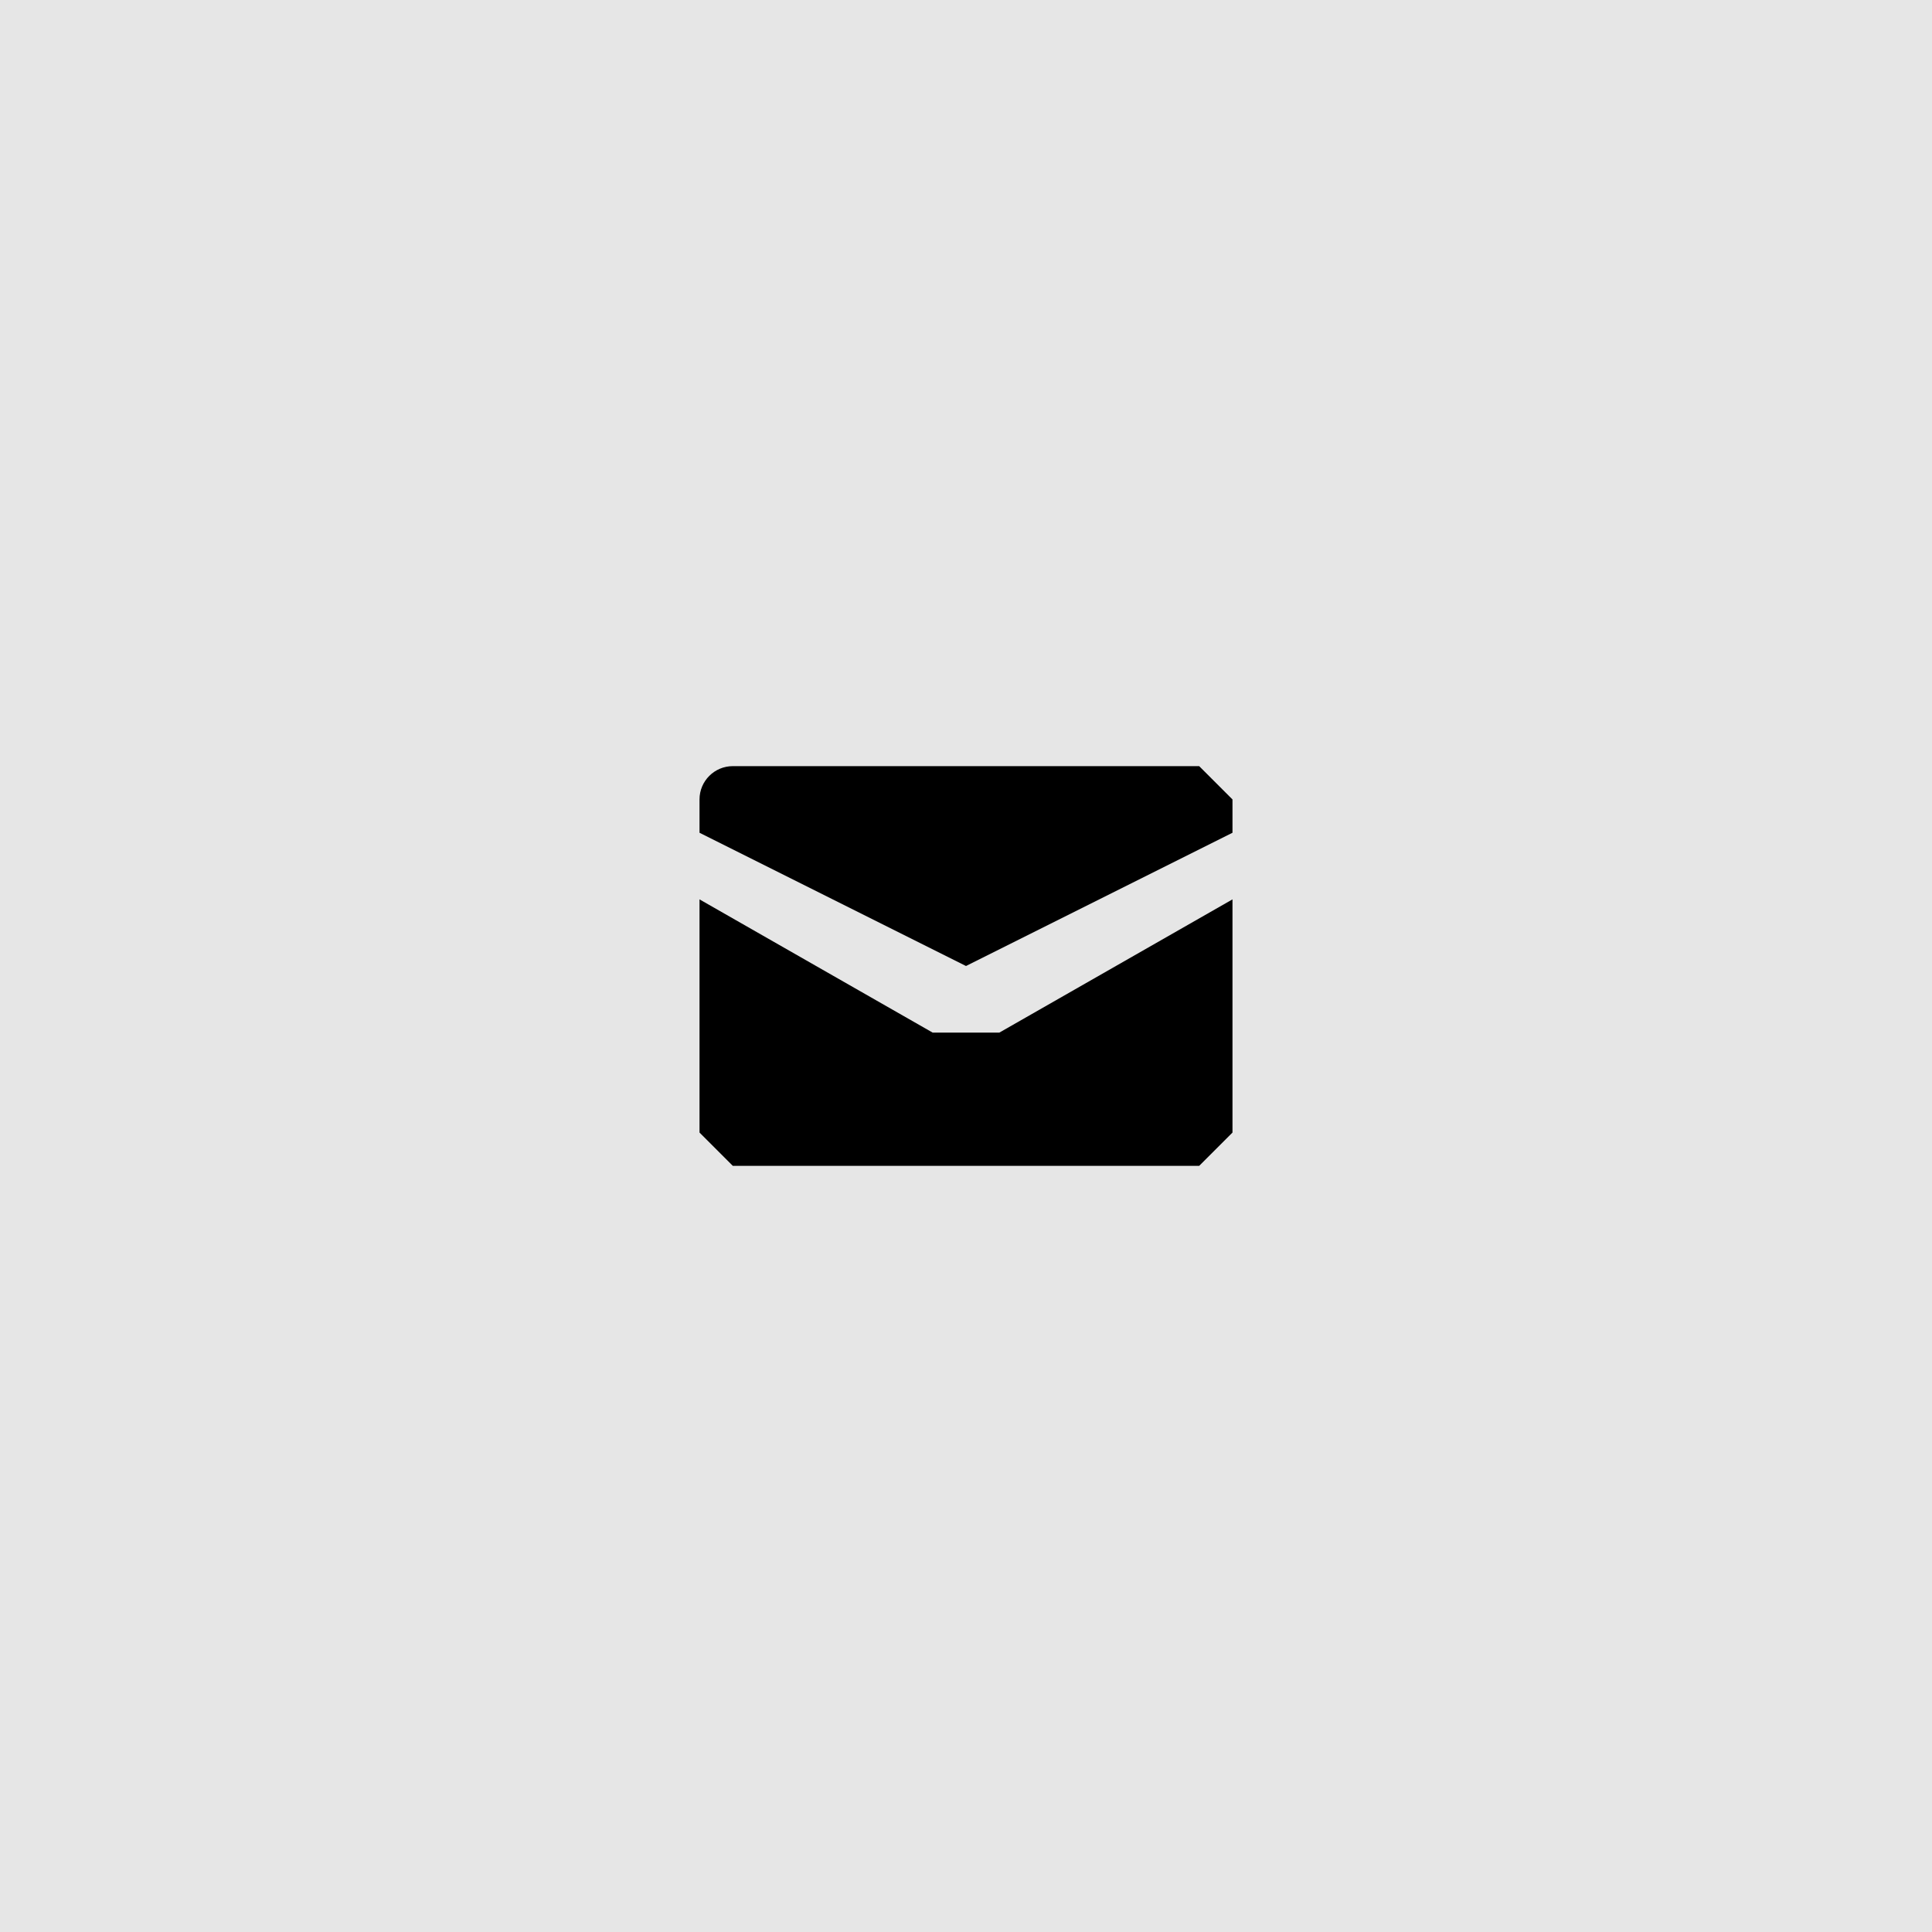
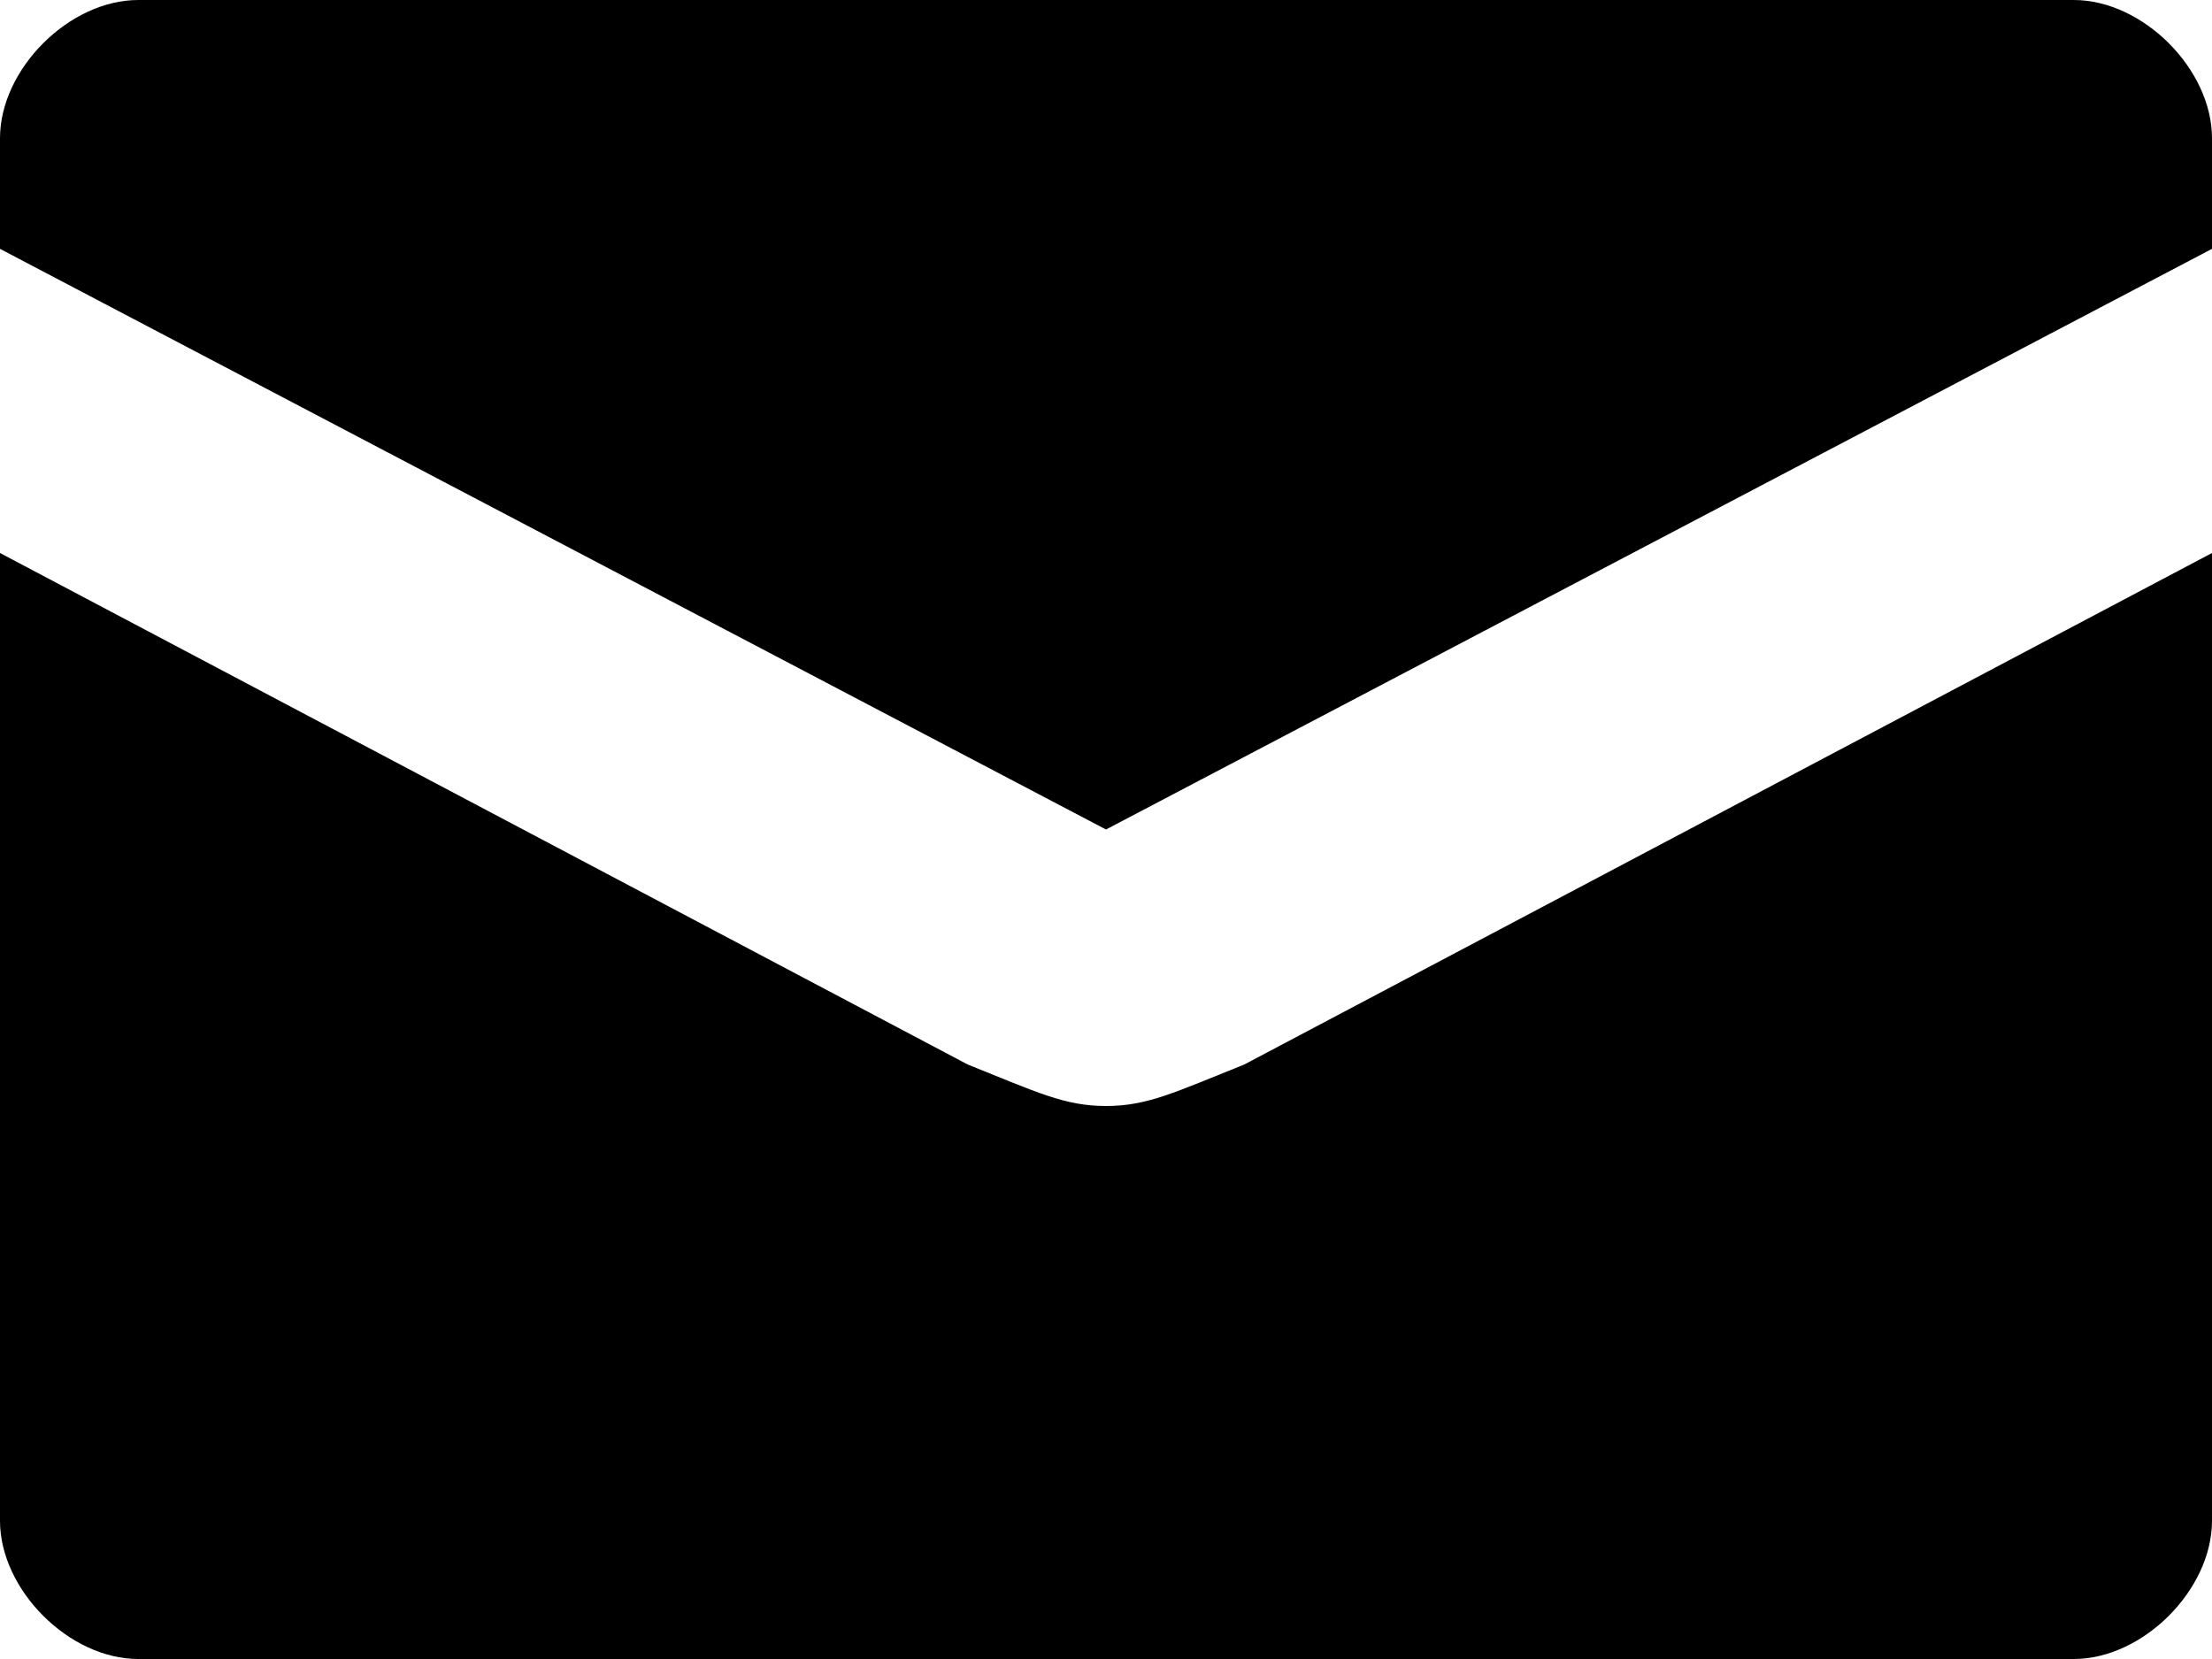
- <svg xmlns="http://www.w3.org/2000/svg" width="58" height="58" fill="none">
-   <path fill="#E6E6E6" d="M0 0h58v58H0z" />
-   <path d="M29 31h-1l-7-4v7l1 1h14l1-1v-7l-7 4h-1zm7-8H22a1 1 0 00-1 1v1l8 4 8-4v-1l-1-1z" fill="#000" />
+ <svg xmlns="http://www.w3.org/2000/svg" width="16" height="12" viewBox="0 0 16 12" fill="none">
+   <path d="M8 8C7.7 8 7.5 7.9 7 7.7L0 4V11C0 11.5 0.5 12 1 12H15C15.5 12 16 11.5 16 11V4L9 7.7C8.5 7.9 8.3 8 8 8ZM15 0H1C0.5 0 0 0.5 0 1V1.8L8 6L16 1.8V1C16 0.5 15.5 0 15 0Z" fill="black" />
</svg>
